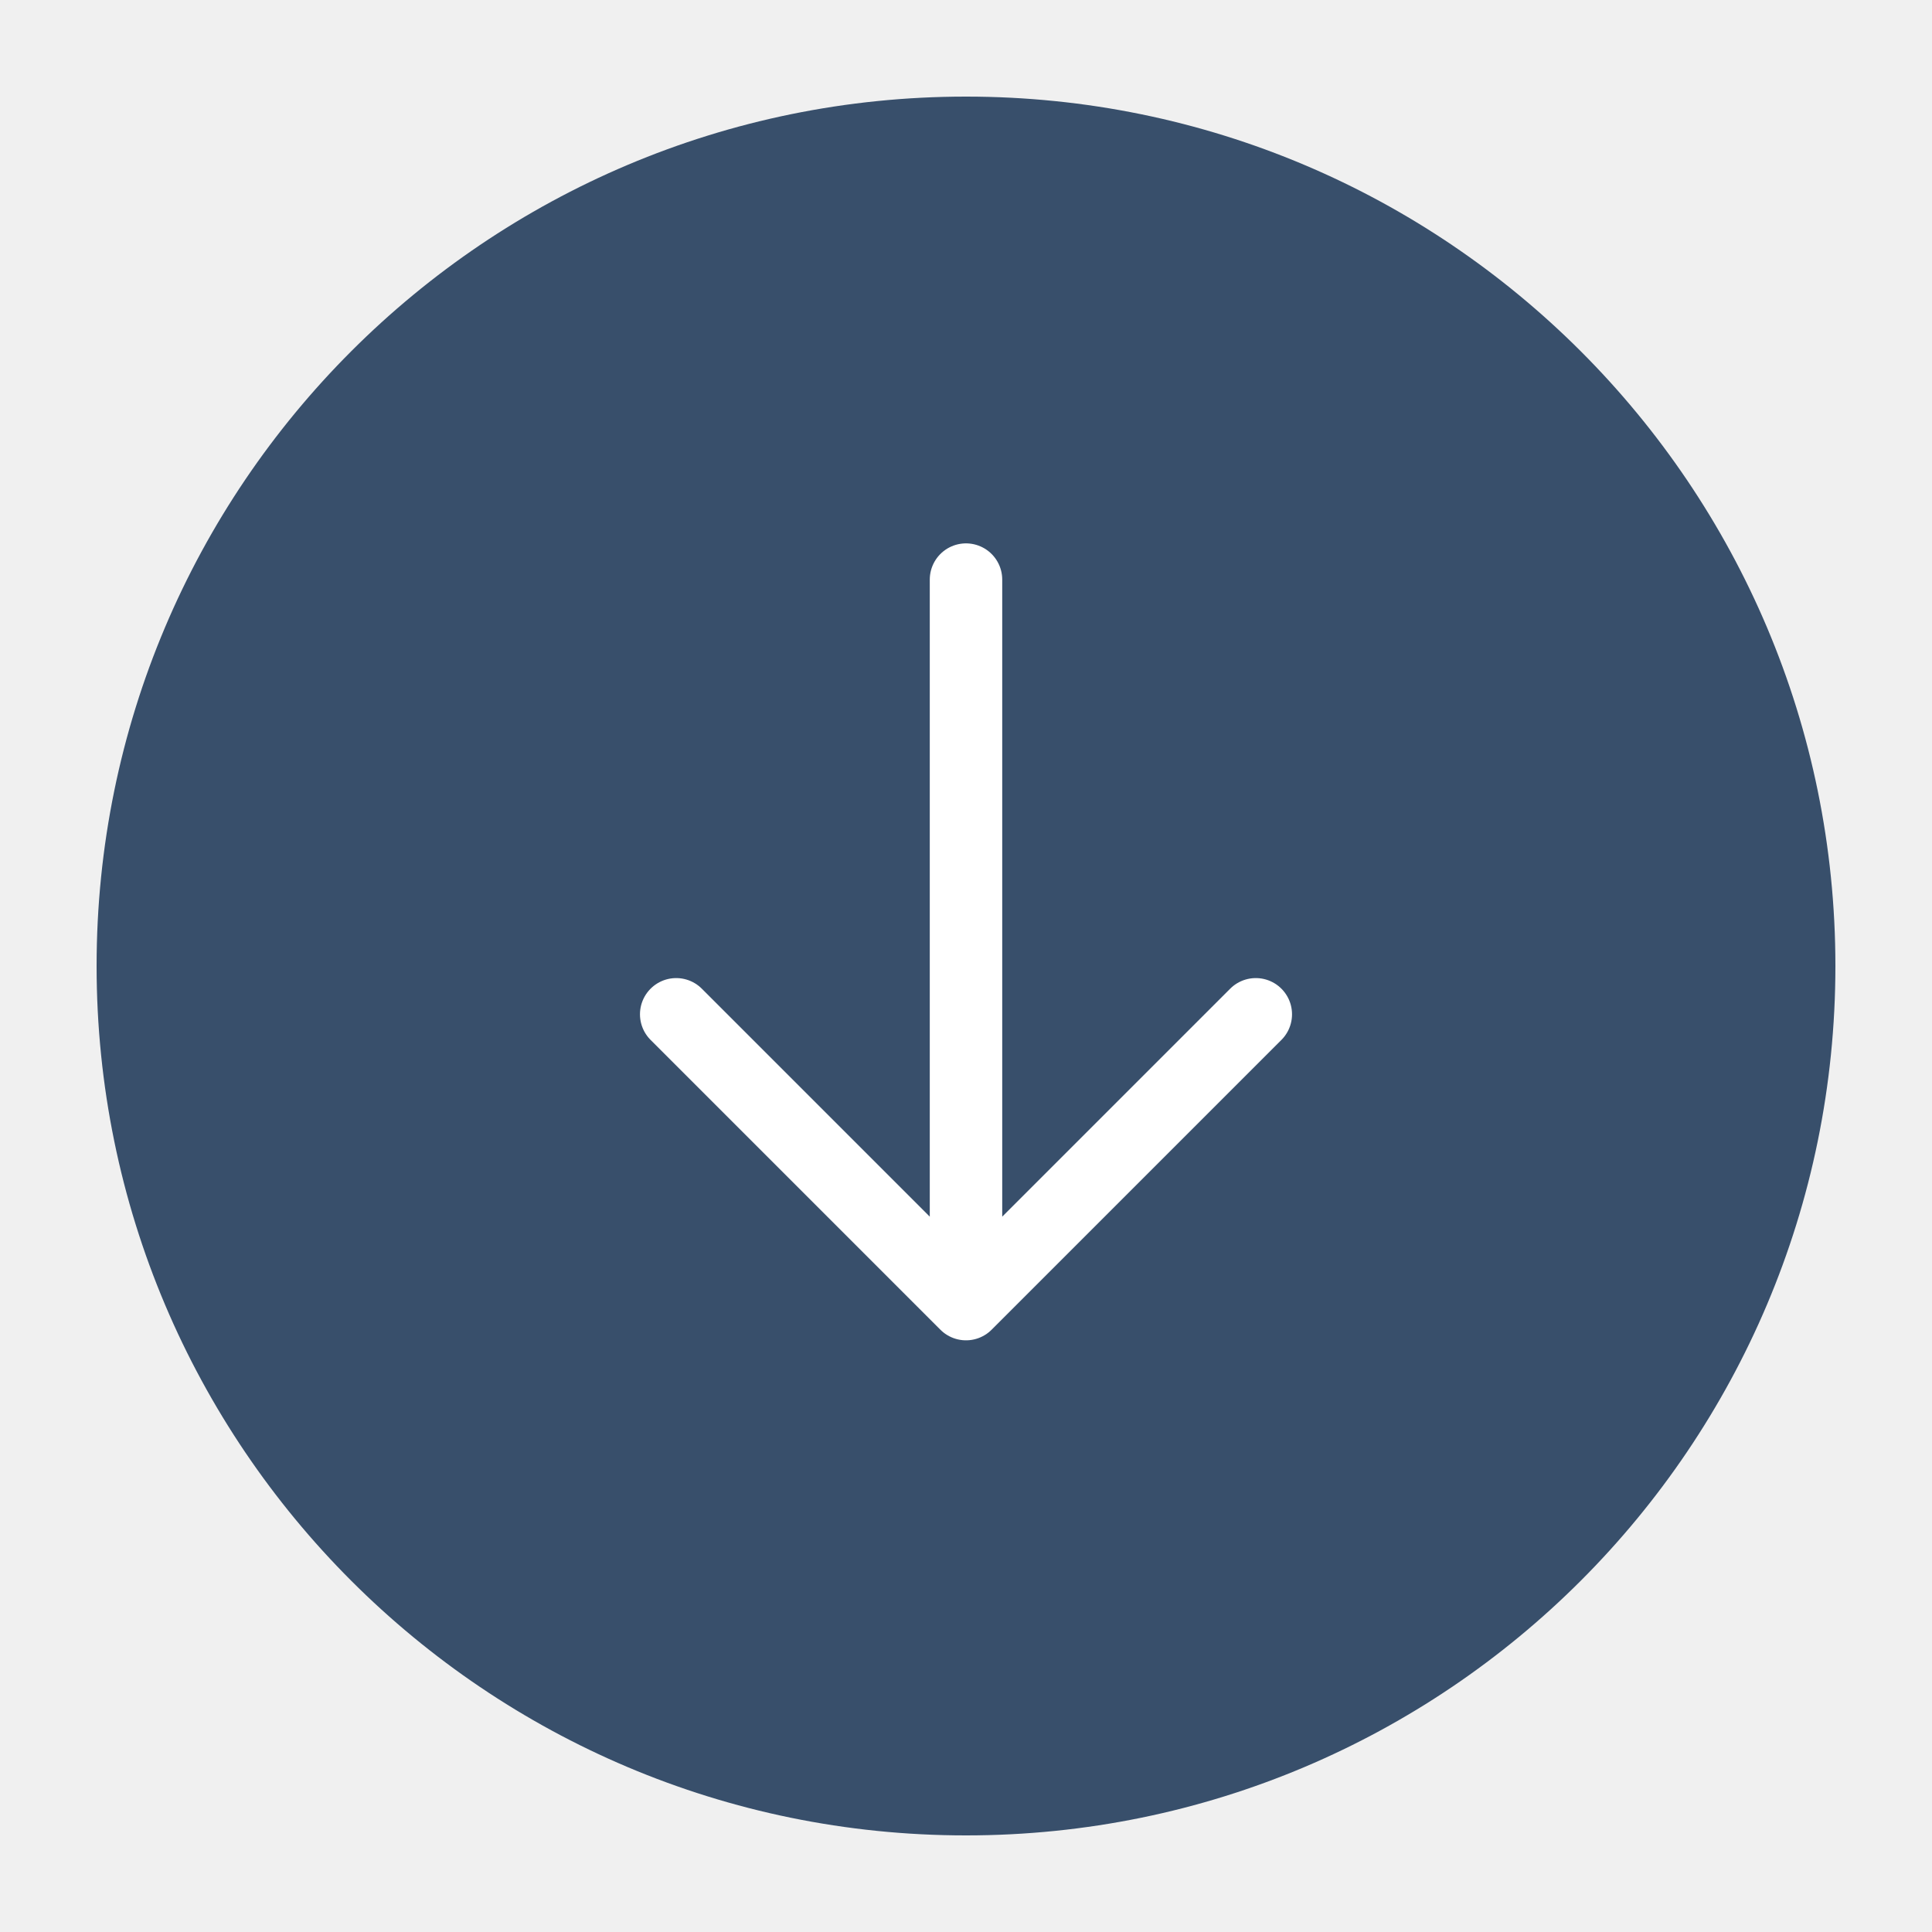
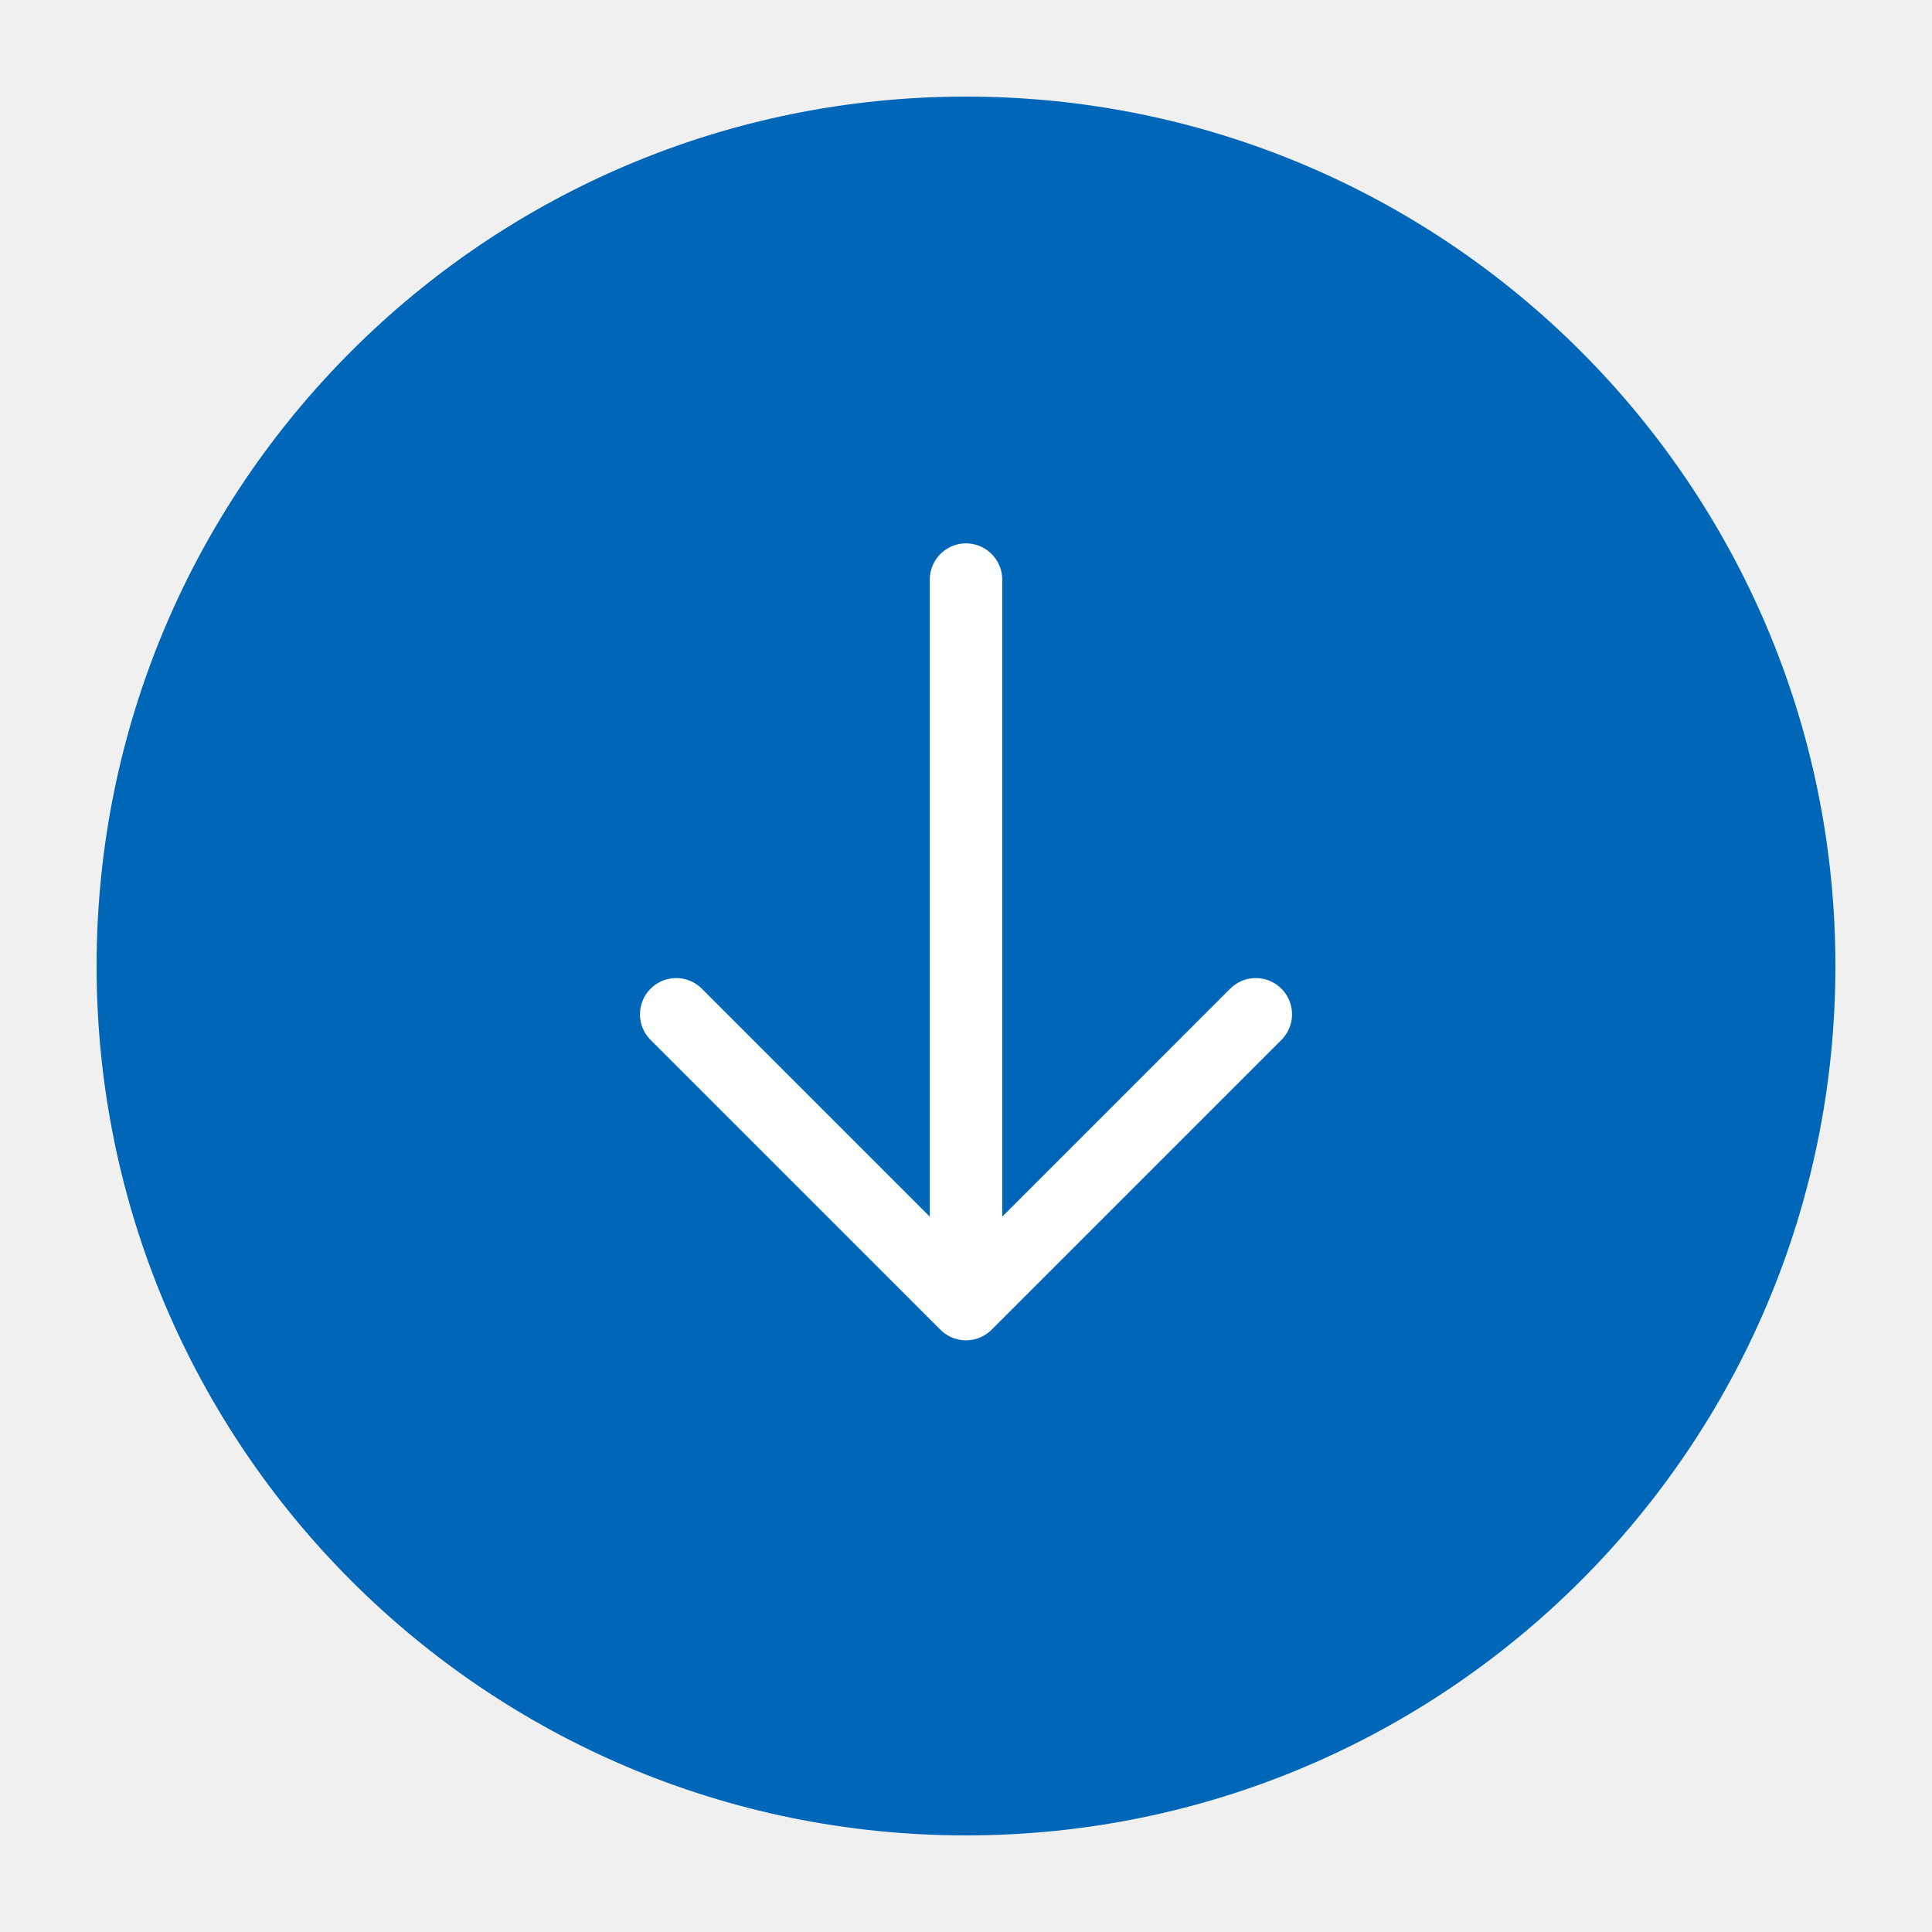
<svg xmlns="http://www.w3.org/2000/svg" width="40" height="40" viewBox="0 0 40 40" fill="none">
-   <circle id="ScrollButton.Background" cx="20" cy="20" r="18" fill="#384F6B" />
+   <circle id="ScrollButton.Background" cx="20" cy="20" r="18" fill="#0066B8" />
  <path id="ScrollButton.Foreground" d="M20 12V27M20 27L14 21M20 27L26 21" stroke="#FFFFFF" stroke-width="1.5" stroke-linecap="round" stroke-linejoin="round" />
</svg>
